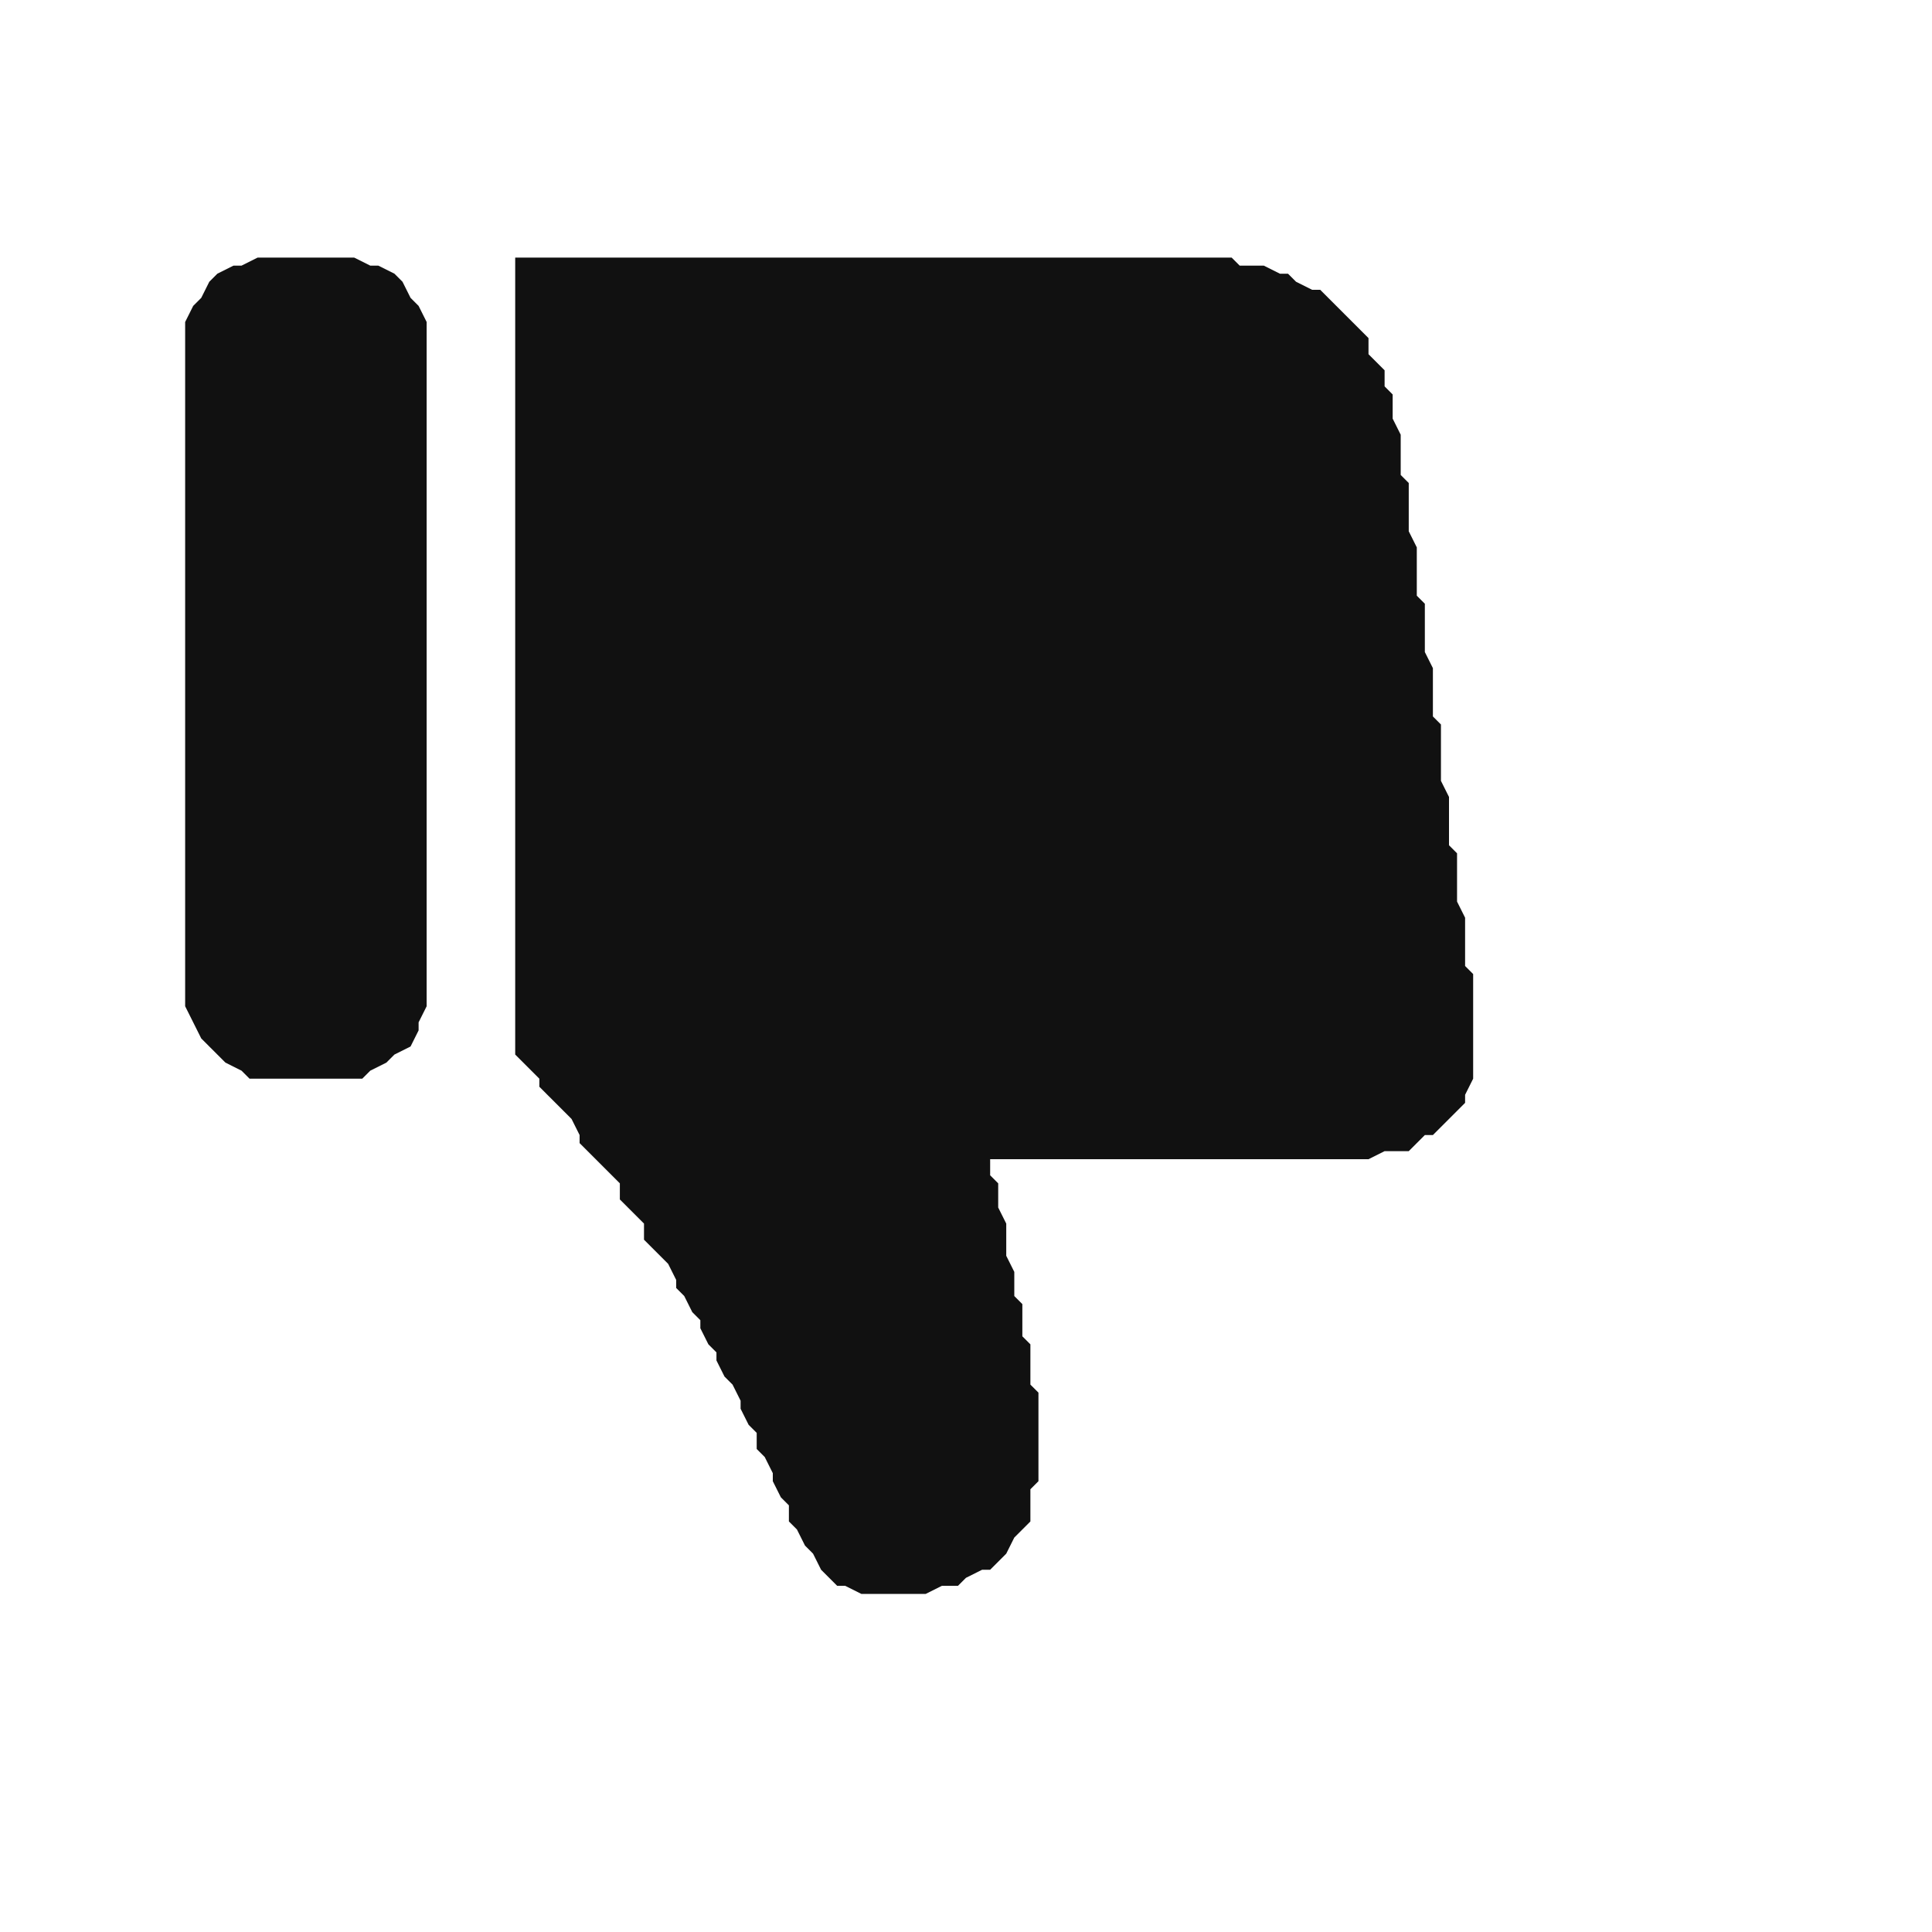
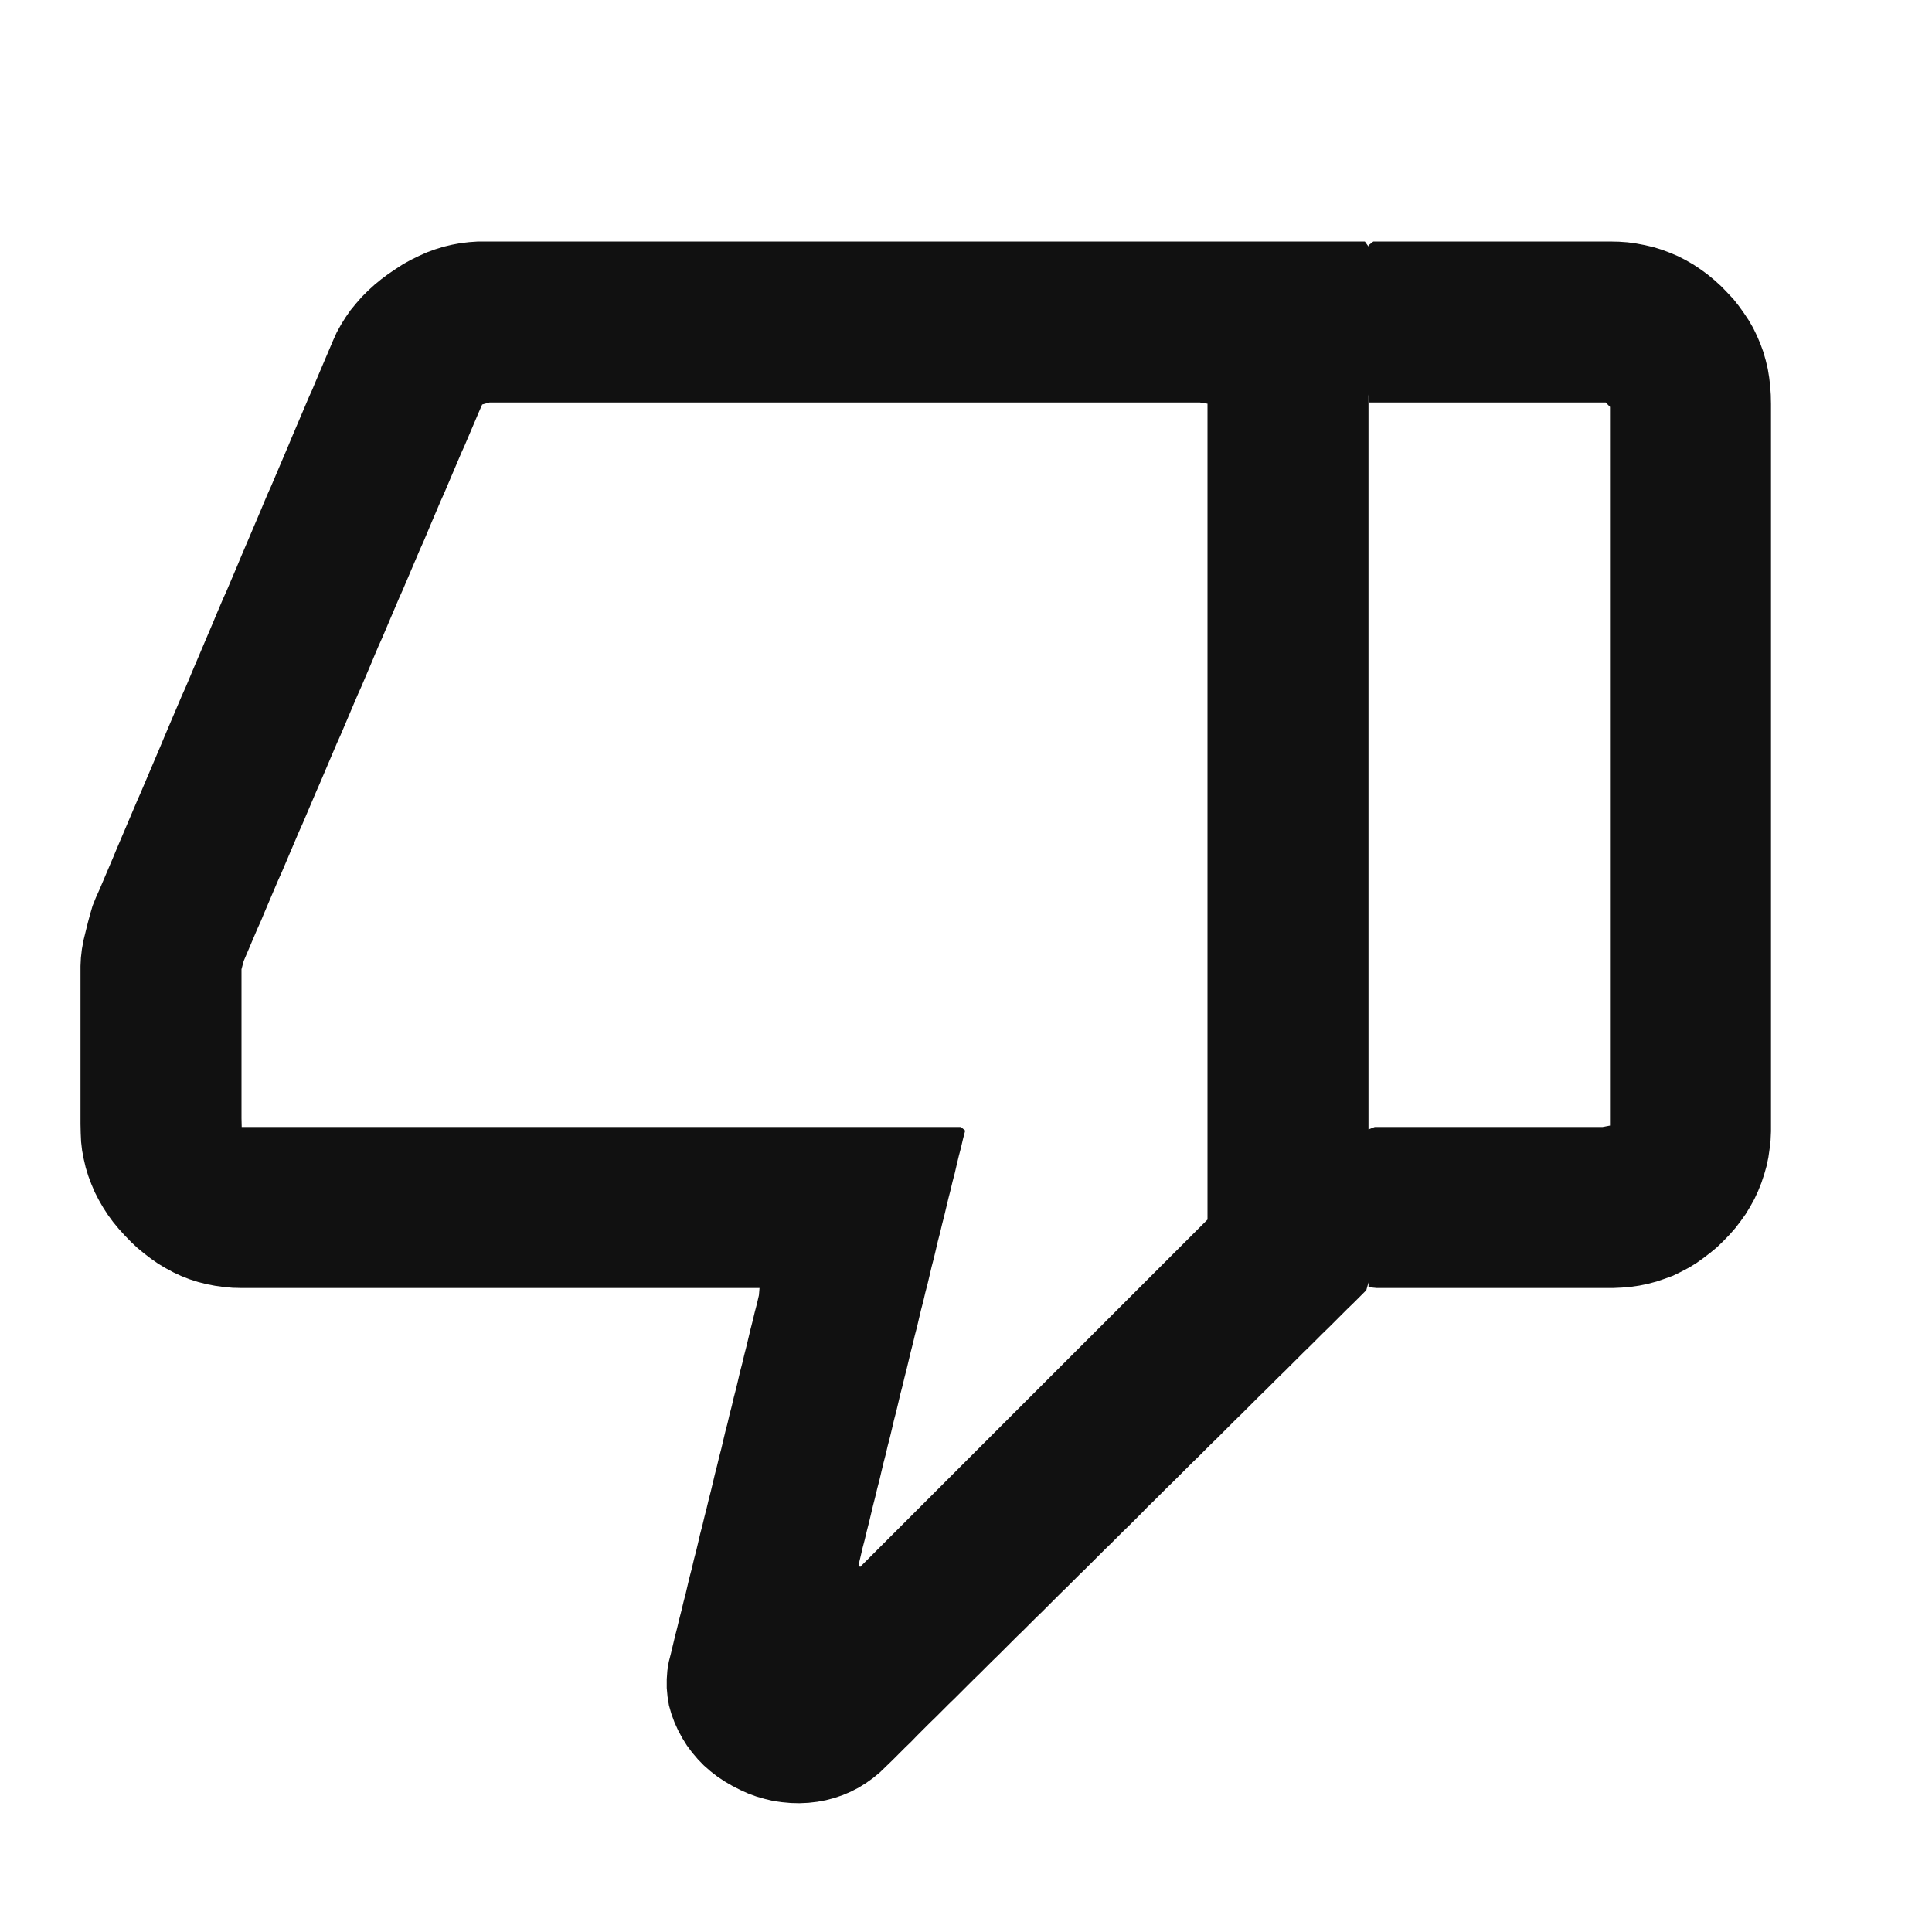
- <svg xmlns="http://www.w3.org/2000/svg" width="22.0" height="22.0" viewBox="0 0 24.0 24.0">
-   <path d="M2.3 19.7L2.3 19.6L2.3 19.4L2.3 19.3L2.3 19.1L2.3 19.0L2.3 18.8L2.3 18.7L2.3 18.5L2.3 18.4L2.3 18.2L2.3 18.1L2.3 17.9L2.3 17.8L2.3 17.6L2.3 17.5L2.3 17.3L2.3 17.2L2.3 17.0L2.3 16.9L2.3 16.7L2.3 16.6L2.3 16.4L2.3 16.3L2.3 16.1L2.3 16.0L2.3 15.8L2.3 15.7L2.3 15.5L2.3 15.4L2.3 15.2L2.3 15.1L2.3 14.9L2.3 14.8L2.3 14.6L2.3 14.5L2.3 14.3L2.3 14.2L2.3 14.0L2.3 13.9L2.3 13.7L2.3 13.6L2.3 13.4L2.3 13.3L2.3 13.1L2.3 13.0L2.3 12.8L2.3 12.7L2.3 12.5L2.3 12.4L2.3 12.2L2.3 12.1L2.3 11.9L2.3 11.8L2.3 11.6L2.3 11.5L2.4 11.3L2.5 11.1L2.6 11.0L2.7 10.9L2.8 10.8L3.0 10.7L3.1 10.6L3.3 10.6L3.4 10.6L3.6 10.6L3.7 10.6L3.9 10.6L4.0 10.6L4.2 10.6L4.3 10.6L4.5 10.6L4.6 10.7L4.8 10.8L4.9 10.9L5.1 11.0L5.2 11.2L5.2 11.3L5.3 11.5L5.3 11.6L5.3 11.8L5.3 11.9L5.3 12.1L5.3 12.2L5.3 12.4L5.3 12.5L5.3 12.7L5.3 12.8L5.3 13.0L5.3 13.1L5.3 13.3L5.3 13.4L5.3 13.6L5.3 13.7L5.3 13.9L5.3 14.0L5.3 14.2L5.3 14.3L5.3 14.5L5.3 14.6L5.3 14.8L5.3 14.9L5.3 15.1L5.3 15.2L5.3 15.4L5.3 15.5L5.3 15.7L5.3 15.8L5.3 16.0L5.3 16.1L5.3 16.3L5.3 16.4L5.3 16.6L5.3 16.7L5.3 16.9L5.3 17.0L5.3 17.2L5.3 17.3L5.3 17.5L5.3 17.6L5.3 17.8L5.3 17.9L5.3 18.1L5.3 18.2L5.3 18.4L5.3 18.5L5.3 18.7L5.3 18.8L5.3 19.0L5.3 19.1L5.3 19.3L5.3 19.4L5.3 19.6L5.3 19.7L5.3 19.9L5.3 20.0L5.2 20.2L5.1 20.3L5.0 20.5L4.9 20.6L4.7 20.7L4.6 20.7L4.4 20.8L4.2 20.8L4.1 20.8L3.9 20.8L3.8 20.8L3.6 20.8L3.5 20.8L3.3 20.8L3.2 20.8L3.0 20.7L2.9 20.7L2.7 20.6L2.6 20.5L2.5 20.3L2.4 20.2L2.3 20.0L2.3 19.9L2.3 19.7ZM6.4 10.9L6.5 10.8L6.6 10.7L6.7 10.6L6.7 10.5L6.8 10.4L6.9 10.3L7.0 10.2L7.1 10.1L7.2 9.9L7.2 9.8L7.3 9.7L7.4 9.6L7.5 9.5L7.6 9.4L7.7 9.3L7.7 9.1L7.8 9.0L7.9 8.9L8.0 8.8L8.0 8.6L8.1 8.5L8.2 8.4L8.3 8.3L8.4 8.1L8.4 8.0L8.5 7.9L8.6 7.7L8.7 7.6L8.7 7.5L8.8 7.3L8.9 7.2L8.9 7.1L9.0 6.9L9.1 6.8L9.2 6.6L9.2 6.5L9.3 6.3L9.4 6.2L9.4 6.0L9.5 5.9L9.6 5.7L9.6 5.6L9.7 5.4L9.8 5.3L9.8 5.1L9.9 5.0L10.0 4.8L10.1 4.7L10.2 4.5L10.3 4.4L10.4 4.3L10.5 4.3L10.7 4.2L10.8 4.2L11.0 4.2L11.2 4.2L11.4 4.2L11.5 4.2L11.7 4.3L11.9 4.3L12.0 4.4L12.2 4.5L12.3 4.5L12.4 4.6L12.5 4.7L12.6 4.9L12.7 5.0L12.8 5.1L12.8 5.3L12.8 5.5L12.9 5.6L12.9 5.8L12.9 6.0L12.9 6.1L12.9 6.3L12.9 6.4L12.9 6.5L12.9 6.7L12.8 6.8L12.8 7.0L12.8 7.1L12.8 7.3L12.7 7.4L12.7 7.6L12.7 7.8L12.6 7.9L12.6 8.1L12.6 8.2L12.5 8.4L12.5 8.5L12.5 8.7L12.5 8.8L12.4 9.0L12.4 9.1L12.4 9.3L12.3 9.4L12.3 9.6L12.4 9.6L12.6 9.6L12.7 9.6L12.9 9.6L13.0 9.6L13.2 9.6L13.3 9.6L13.5 9.6L13.6 9.6L13.8 9.6L13.9 9.6L14.1 9.6L14.2 9.6L14.4 9.6L14.5 9.6L14.7 9.6L14.8 9.6L15.0 9.6L15.1 9.6L15.3 9.6L15.4 9.6L15.6 9.6L15.7 9.6L15.9 9.6L16.0 9.6L16.1 9.6L16.3 9.6L16.4 9.6L16.6 9.6L16.8 9.6L17.0 9.6L17.2 9.7L17.3 9.7L17.5 9.7L17.6 9.8L17.7 9.9L17.8 9.9L17.9 10.0L18.0 10.1L18.1 10.2L18.2 10.3L18.2 10.4L18.3 10.6L18.3 10.7L18.3 10.9L18.3 11.0L18.3 11.2L18.3 11.4L18.3 11.6L18.3 11.7L18.3 11.9L18.2 12.0L18.2 12.2L18.2 12.3L18.2 12.5L18.2 12.6L18.1 12.8L18.1 12.9L18.1 13.1L18.1 13.2L18.1 13.4L18.0 13.5L18.0 13.7L18.0 13.8L18.0 14.0L18.0 14.1L17.9 14.3L17.9 14.4L17.9 14.5L17.9 14.7L17.9 14.8L17.9 15.0L17.8 15.1L17.8 15.3L17.8 15.4L17.8 15.6L17.8 15.7L17.7 15.9L17.7 16.0L17.7 16.2L17.7 16.3L17.7 16.5L17.6 16.6L17.6 16.8L17.6 16.9L17.6 17.1L17.6 17.2L17.5 17.4L17.5 17.5L17.5 17.7L17.5 17.8L17.5 18.0L17.4 18.1L17.4 18.3L17.4 18.4L17.4 18.6L17.3 18.8L17.3 18.9L17.3 19.1L17.2 19.2L17.2 19.4L17.1 19.5L17.0 19.6L17.0 19.8L16.9 19.9L16.8 20.0L16.7 20.1L16.6 20.2L16.5 20.3L16.4 20.4L16.3 20.4L16.1 20.5L16.0 20.6L15.9 20.6L15.7 20.7L15.6 20.7L15.4 20.7L15.3 20.8L15.1 20.8L14.9 20.8L14.8 20.8L14.6 20.8L14.5 20.8L14.3 20.8L14.2 20.8L14.0 20.8L13.9 20.8L13.7 20.8L13.6 20.8L13.4 20.8L13.3 20.8L13.1 20.8L13.0 20.8L12.8 20.8L12.7 20.8L12.5 20.8L12.4 20.8L12.2 20.8L12.1 20.8L11.9 20.8L11.8 20.8L11.6 20.8L11.5 20.8L11.3 20.8L11.2 20.8L11.0 20.8L10.9 20.8L10.7 20.8L10.6 20.8L10.4 20.8L10.3 20.8L10.1 20.8L10.0 20.8L9.8 20.8L9.7 20.8L9.5 20.8L9.4 20.8L9.2 20.8L9.1 20.8L8.9 20.8L8.8 20.8L8.6 20.8L8.5 20.8L8.3 20.8L8.2 20.8L8.0 20.8L7.9 20.8L7.7 20.8L7.6 20.8L7.4 20.8L7.3 20.8L7.1 20.8L7.0 20.8L6.8 20.8L6.7 20.8L6.5 20.8L6.4 20.8L6.4 20.6L6.4 20.5L6.4 20.3L6.4 20.2L6.4 20.0L6.4 19.9L6.4 19.7L6.4 19.6L6.4 19.4L6.4 19.3L6.4 19.1L6.4 19.0L6.4 18.8L6.4 18.7L6.4 18.5L6.4 18.4L6.4 18.2L6.4 18.1L6.4 17.9L6.4 17.8L6.4 17.6L6.4 17.5L6.4 17.3L6.4 17.2L6.4 17.0L6.4 16.9L6.4 16.7L6.4 16.6L6.4 16.4L6.4 16.3L6.4 16.1L6.4 16.0L6.4 15.8L6.4 15.7L6.4 15.5L6.4 15.4L6.4 15.2L6.4 15.1L6.4 14.9L6.4 14.8L6.4 14.6L6.4 14.5L6.4 14.3L6.4 14.2L6.4 14.0L6.4 13.9L6.4 13.7L6.4 13.6L6.4 13.4L6.4 13.3L6.4 13.1L6.4 13.0L6.4 12.8L6.4 12.7L6.4 12.5L6.4 12.4L6.4 12.2L6.4 12.1L6.4 11.9L6.4 11.8L6.4 11.6L6.4 11.5L6.4 11.3L6.4 11.2L6.4 11.0L6.4 10.9Z" transform="matrix(1.0 0.0 -0.0 -1.0 0.0 24.0)" fill="#111111" />
+ <svg xmlns="http://www.w3.org/2000/svg" width="22.0" height="22.0" viewBox="0 0 960.0 960.0">
+   <path d="M120.0 640.0L115.6 639.9L111.2 639.5L106.9 638.9L102.7 638.1L98.4 637.0L94.3 635.7L90.2 634.1L86.3 632.3L82.4 630.2L78.7 628.0L75.1 625.5L71.7 622.9L68.3 620.1L65.1 617.1L61.9 613.8L59.0 610.6L56.2 607.2L53.7 603.8L51.3 600.1L49.1 596.3L47.1 592.4L45.4 588.4L43.9 584.4L42.6 580.2L41.6 575.9L40.8 571.7L40.3 567.4L40.1 563.0L40.0 558.5L40.0 554.2L40.0 549.8L40.0 545.5L40.0 541.1L40.0 536.7L40.0 532.4L40.0 528.0L40.0 523.6L40.0 519.3L40.0 514.9L40.0 510.6L40.0 506.2L40.0 501.8L40.0 497.5L40.0 493.1L40.0 488.8L40.0 484.4L40.0 480.0L40.2 475.9L40.7 471.6L41.5 467.2L42.6 462.7L43.7 458.3L44.8 454.2L46.0 450.1L47.6 446.1L49.4 442.1L51.1 438.1L52.8 434.1L54.5 430.1L56.2 426.1L57.9 422.0L59.6 418.0L61.3 414.0L63.0 410.0L64.7 406.0L66.4 402.0L68.1 398.0L69.9 393.9L71.6 389.9L73.3 385.9L75.0 381.9L76.7 377.9L78.4 373.9L80.1 369.9L81.8 365.8L83.5 361.8L85.2 357.8L86.9 353.8L88.6 349.8L90.3 345.8L92.1 341.8L93.8 337.8L95.5 333.7L97.2 329.7L98.9 325.7L100.6 321.7L102.3 317.7L104.0 313.7L105.7 309.7L107.4 305.6L109.1 301.6L110.8 297.6L112.6 293.6L114.3 289.6L116.0 285.6L117.7 281.6L119.4 277.5L121.1 273.5L122.8 269.5L124.5 265.5L126.2 261.5L127.9 257.5L129.6 253.5L131.3 249.4L133.0 245.4L134.8 241.4L136.5 237.4L138.2 233.4L139.9 229.4L141.6 225.4L143.3 221.4L145.0 217.3L146.7 213.3L148.4 209.3L150.1 205.3L151.8 201.3L153.5 197.3L155.3 193.3L157.0 189.2L158.7 185.2L160.4 181.2L162.1 177.2L163.8 173.2L165.5 169.2L167.3 165.2L169.4 161.4L171.7 157.7L174.2 154.1L177.0 150.7L179.8 147.5L182.9 144.4L186.2 141.4L189.5 138.7L193.0 136.1L196.7 133.6L200.4 131.2L204.2 129.1L208.1 127.2L212.1 125.4L216.2 123.9L220.4 122.6L224.6 121.6L228.9 120.8L233.2 120.3L237.6 120.0L241.9 120.0L246.3 120.0L250.7 120.0L255.0 120.0L259.4 120.0L263.8 120.0L268.1 120.0L272.5 120.0L276.8 120.0L281.2 120.0L285.6 120.0L289.9 120.0L294.3 120.0L298.7 120.0L303.0 120.0L307.4 120.0L311.7 120.0L316.1 120.0L320.5 120.0L324.8 120.0L329.2 120.0L333.6 120.0L337.9 120.0L342.3 120.0L346.6 120.0L351.0 120.0L355.4 120.0L359.7 120.0L364.1 120.0L368.5 120.0L372.8 120.0L377.2 120.0L381.5 120.0L385.9 120.0L390.3 120.0L394.6 120.0L399.0 120.0L403.3 120.0L407.7 120.0L412.1 120.0L416.4 120.0L420.8 120.0L425.2 120.0L429.5 120.0L433.9 120.0L438.2 120.0L442.6 120.0L447.0 120.0L451.3 120.0L455.7 120.0L460.1 120.0L464.4 120.0L468.8 120.0L473.1 120.0L477.5 120.0L481.9 120.0L486.2 120.0L490.6 120.0L495.0 120.0L499.3 120.0L503.7 120.0L508.0 120.0L512.4 120.0L516.8 120.0L521.1 120.0L525.5 120.0L529.8 120.0L534.2 120.0L538.6 120.0L542.9 120.0L547.3 120.0L551.7 120.0L556.0 120.0L560.4 120.0L564.7 120.0L569.1 120.0L573.5 120.0L577.8 120.0L582.2 120.0L586.6 120.0L590.9 120.0L595.3 120.0L599.6 120.0L604.0 120.0L608.4 120.0L612.7 120.0L617.1 120.0L621.5 120.0L625.8 120.0L630.2 120.0L634.5 120.0L638.9 120.0L643.3 120.0L647.6 120.0L652.0 120.0L656.3 120.0L660.7 120.0L665.1 120.0L669.4 120.0L673.8 120.0L678.2 120.0L680.0 122.5L680.0 126.9L680.0 131.2L680.0 135.6L680.0 140.0L680.0 144.3L680.0 148.7L680.0 153.1L680.0 157.4L680.0 161.8L680.0 166.1L680.0 170.5L680.0 174.9L680.0 179.2L680.0 183.6L680.0 188.0L680.0 192.3L680.0 196.7L680.0 201.0L680.0 205.4L680.0 209.8L680.0 214.1L680.0 218.5L680.0 222.8L680.0 227.2L680.0 231.6L680.0 235.9L680.0 240.3L680.0 244.7L680.0 249.0L680.0 253.4L680.0 257.7L680.0 262.1L680.0 266.5L680.0 270.8L680.0 275.2L680.0 279.6L680.0 283.9L680.0 288.3L680.0 292.6L680.0 297.0L680.0 301.4L680.0 305.7L680.0 310.1L680.0 314.5L680.0 318.8L680.0 323.2L680.0 327.5L680.0 331.9L680.0 336.3L680.0 340.6L680.0 345.0L680.0 349.3L680.0 353.7L680.0 358.1L680.0 362.4L680.0 366.8L680.0 371.2L680.0 375.5L680.0 379.9L680.0 384.2L680.0 388.6L680.0 393.0L680.0 397.3L680.0 401.7L680.0 406.1L680.0 410.4L680.0 414.8L680.0 419.1L680.0 423.5L680.0 427.9L680.0 432.2L680.0 436.6L680.0 441.0L680.0 445.3L680.0 449.7L680.0 454.0L680.0 458.4L680.0 462.8L680.0 467.1L680.0 471.5L680.0 475.9L680.0 480.2L680.0 484.6L680.0 488.9L680.0 493.3L680.0 497.7L680.0 502.0L680.0 506.4L680.0 510.7L680.0 515.1L680.0 519.5L680.0 523.8L680.0 528.2L680.0 532.6L680.0 536.9L680.0 541.3L680.0 545.6L680.0 550.0L680.0 554.4L680.0 558.7L680.0 563.1L680.0 567.5L680.0 571.8L680.0 576.2L680.0 580.5L680.0 584.9L680.0 589.3L680.0 593.6L680.0 598.0L680.0 602.4L680.0 606.7L680.0 611.1L680.0 615.4L680.0 619.8L680.0 624.2L680.0 628.5L680.0 632.9L680.0 637.2L678.9 641.1L675.8 644.2L672.7 647.3L669.6 650.3L666.5 653.4L663.4 656.5L660.3 659.6L657.2 662.6L654.1 665.7L651.0 668.8L647.9 671.8L644.8 674.9L641.7 678.0L638.6 681.1L635.5 684.1L632.4 687.2L629.3 690.3L626.2 693.3L623.1 696.4L620.0 699.5L616.9 702.6L613.8 705.6L610.7 708.7L607.6 711.8L604.5 714.9L601.4 717.9L598.3 721.0L595.2 724.1L592.1 727.1L589.0 730.2L585.9 733.3L582.8 736.4L579.7 739.4L576.6 742.5L573.5 745.6L570.4 748.6L567.4 751.7L564.3 754.8L561.2 757.9L558.1 760.9L555.0 764.0L551.9 767.1L548.8 770.1L545.7 773.2L542.6 776.3L539.5 779.4L536.4 782.4L533.3 785.5L530.2 788.6L527.1 791.6L524.0 794.7L520.9 797.8L517.8 800.9L514.7 803.9L511.6 807.0L508.5 810.1L505.4 813.1L502.3 816.2L499.2 819.3L496.1 822.4L493.0 825.4L489.9 828.5L486.8 831.6L483.7 834.6L480.6 837.7L477.5 840.8L474.4 843.9L471.3 846.9L468.2 850.0L465.1 853.1L462.0 856.1L458.9 859.2L455.8 862.3L452.8 865.4L449.7 868.4L446.6 871.5L443.5 874.6L440.4 877.6L437.2 880.7L433.8 883.5L430.3 886.0L426.6 888.3L422.7 890.3L418.7 892.0L414.6 893.4L410.4 894.5L406.1 895.3L401.7 895.8L397.3 896.0L393.0 895.9L388.6 895.5L384.3 894.9L380.1 893.9L375.9 892.7L371.8 891.2L367.8 889.4L363.9 887.4L360.1 885.2L356.5 882.8L353.0 880.1L349.7 877.2L346.7 874.1L343.9 870.8L341.3 867.3L339.0 863.6L336.9 859.7L335.1 855.7L333.6 851.6L332.4 847.4L331.7 843.1L331.3 838.8L331.3 834.4L331.6 830.1L332.3 825.8L333.4 821.5L334.4 817.3L335.4 813.1L336.5 808.8L337.5 804.6L338.6 800.3L339.6 796.1L340.7 791.9L341.7 787.6L342.7 783.4L343.8 779.2L344.8 774.9L345.9 770.7L346.9 766.5L347.9 762.2L349.0 758.0L350.0 753.8L351.1 749.5L352.1 745.3L353.2 741.0L354.2 736.8L355.2 732.6L356.3 728.3L357.3 724.1L358.4 719.9L359.4 715.6L360.4 711.4L361.5 707.2L362.5 702.9L363.6 698.7L364.6 694.4L365.7 690.2L366.7 686.0L367.7 681.7L368.8 677.5L369.8 673.3L370.9 669.0L371.9 664.8L372.9 660.6L374.0 656.3L375.0 652.1L376.1 647.9L377.1 643.6L377.4 640.0L373.0 640.0L368.6 640.0L364.3 640.0L359.9 640.0L355.6 640.0L351.2 640.0L346.8 640.0L342.5 640.0L338.1 640.0L333.7 640.0L329.4 640.0L325.0 640.0L320.7 640.0L316.3 640.0L311.9 640.0L307.6 640.0L303.2 640.0L298.8 640.0L294.5 640.0L290.1 640.0L285.8 640.0L281.4 640.0L277.0 640.0L272.7 640.0L268.3 640.0L263.9 640.0L259.6 640.0L255.2 640.0L250.9 640.0L246.5 640.0L242.1 640.0L237.8 640.0L233.4 640.0L229.1 640.0L224.7 640.0L220.3 640.0L216.0 640.0L211.6 640.0L207.2 640.0L202.9 640.0L198.5 640.0L194.2 640.0L189.8 640.0L185.4 640.0L181.1 640.0L176.7 640.0L172.3 640.0L168.0 640.0L163.6 640.0L159.3 640.0L154.9 640.0L150.5 640.0L146.2 640.0L141.8 640.0L137.4 640.0L133.1 640.0L128.7 640.0L124.4 640.0L120.0 640.0ZM600.0 606.0L600.0 601.6L600.0 597.3L600.0 592.9L600.0 588.6L600.0 584.2L600.0 579.8L600.0 575.5L600.0 571.1L600.0 566.8L600.0 562.4L600.0 558.1L600.0 553.7L600.0 549.3L600.0 545.0L600.0 540.6L600.0 536.3L600.0 531.9L600.0 527.5L600.0 523.2L600.0 518.8L600.0 514.5L600.0 510.1L600.0 505.7L600.0 501.4L600.0 497.0L600.0 492.7L600.0 488.3L600.0 484.0L600.0 479.6L600.0 475.2L600.0 470.9L600.0 466.5L600.0 462.2L600.0 457.8L600.0 453.4L600.0 449.1L600.0 444.7L600.0 440.4L600.0 436.0L600.0 431.6L600.0 427.3L600.0 422.9L600.0 418.6L600.0 414.2L600.0 409.9L600.0 405.5L600.0 401.1L600.0 396.8L600.0 392.4L600.0 388.1L600.0 383.7L600.0 379.3L600.0 375.0L600.0 370.6L600.0 366.3L600.0 361.9L600.0 357.6L600.0 353.2L600.0 348.8L600.0 344.5L600.0 340.1L600.0 335.8L600.0 331.4L600.0 327.0L600.0 322.7L600.0 318.3L600.0 314.0L600.0 309.6L600.0 305.2L600.0 300.9L600.0 296.5L600.0 292.2L600.0 287.8L600.0 283.5L600.0 279.1L600.0 274.7L600.0 270.4L600.0 266.0L600.0 261.7L600.0 257.3L600.0 252.9L600.0 248.6L600.0 244.2L600.0 239.9L600.0 235.5L600.0 231.1L600.0 226.8L600.0 222.4L600.0 218.1L600.0 213.7L600.0 209.4L600.0 205.0L600.0 200.6L596.3 200.0L591.9 200.0L587.6 200.0L583.2 200.0L578.8 200.0L574.5 200.0L570.1 200.0L565.8 200.0L561.4 200.0L557.0 200.0L552.7 200.0L548.3 200.0L544.0 200.0L539.6 200.0L535.3 200.0L530.9 200.0L526.5 200.0L522.2 200.0L517.8 200.0L513.5 200.0L509.1 200.0L504.7 200.0L500.4 200.0L496.0 200.0L491.7 200.0L487.3 200.0L482.9 200.0L478.6 200.0L474.2 200.0L469.9 200.0L465.5 200.0L461.2 200.0L456.8 200.0L452.4 200.0L448.1 200.0L443.7 200.0L439.4 200.0L435.0 200.0L430.6 200.0L426.3 200.0L421.9 200.0L417.6 200.0L413.2 200.0L408.9 200.0L404.5 200.0L400.1 200.0L395.8 200.0L391.4 200.0L387.1 200.0L382.7 200.0L378.3 200.0L374.0 200.0L369.6 200.0L365.3 200.0L360.9 200.0L356.5 200.0L352.2 200.0L347.8 200.0L343.5 200.0L339.1 200.0L334.8 200.0L330.4 200.0L326.0 200.0L321.7 200.0L317.3 200.0L313.0 200.0L308.6 200.0L304.2 200.0L299.9 200.0L295.5 200.0L291.2 200.0L286.8 200.0L282.4 200.0L278.1 200.0L273.7 200.0L269.4 200.0L265.0 200.0L260.7 200.0L256.3 200.0L251.9 200.0L247.6 200.0L243.2 200.0L239.6 201.0L237.8 205.1L236.1 209.1L234.4 213.1L232.7 217.1L231.0 221.1L229.2 225.1L227.5 229.1L225.8 233.1L224.1 237.1L222.4 241.1L220.7 245.1L218.9 249.1L217.2 253.1L215.5 257.1L213.8 261.1L212.1 265.2L210.4 269.2L208.6 273.2L206.9 277.2L205.2 281.2L203.5 285.2L201.8 289.2L200.1 293.2L198.3 297.2L196.6 301.2L194.9 305.2L193.2 309.2L191.5 313.2L189.8 317.2L188.0 321.2L186.3 325.2L184.6 329.3L182.9 333.3L181.2 337.3L179.5 341.3L177.7 345.3L176.0 349.3L174.3 353.3L172.6 357.3L170.9 361.3L169.2 365.3L167.4 369.3L165.7 373.3L164.0 377.3L162.3 381.3L160.6 385.3L158.9 389.3L157.1 393.4L155.4 397.4L153.7 401.4L152.0 405.4L150.3 409.4L148.5 413.4L146.8 417.4L145.1 421.4L143.4 425.4L141.7 429.4L140.0 433.4L138.2 437.4L136.5 441.4L134.8 445.4L133.1 449.4L131.4 453.4L129.7 457.5L127.9 461.5L126.2 465.5L124.5 469.5L122.8 473.5L121.1 477.5L120.0 481.6L120.0 486.0L120.0 490.3L120.0 494.7L120.0 499.1L120.0 503.4L120.0 507.8L120.0 512.1L120.0 516.5L120.0 520.9L120.0 525.2L120.0 529.6L120.0 533.9L120.0 538.3L120.0 542.6L120.0 547.0L120.0 551.4L120.0 555.7L120.1 560.0L124.4 560.0L128.8 560.0L133.2 560.0L137.5 560.0L141.9 560.0L146.2 560.0L150.6 560.0L155.0 560.0L159.3 560.0L163.7 560.0L168.0 560.0L172.4 560.0L176.7 560.0L181.1 560.0L185.5 560.0L189.8 560.0L194.2 560.0L198.5 560.0L202.9 560.0L207.3 560.0L211.6 560.0L216.0 560.0L220.3 560.0L224.7 560.0L229.0 560.0L233.4 560.0L237.8 560.0L242.1 560.0L246.5 560.0L250.8 560.0L255.2 560.0L259.6 560.0L263.9 560.0L268.3 560.0L272.6 560.0L277.0 560.0L281.4 560.0L285.7 560.0L290.1 560.0L294.4 560.0L298.8 560.0L303.1 560.0L307.5 560.0L311.9 560.0L316.2 560.0L320.6 560.0L324.9 560.0L329.3 560.0L333.7 560.0L338.0 560.0L342.4 560.0L346.7 560.0L351.1 560.0L355.5 560.0L359.8 560.0L364.2 560.0L368.5 560.0L372.9 560.0L377.2 560.0L381.6 560.0L386.0 560.0L390.3 560.0L394.7 560.0L399.0 560.0L403.4 560.0L407.8 560.0L412.1 560.0L416.5 560.0L420.8 560.0L425.2 560.0L429.6 560.0L433.9 560.0L438.3 560.0L442.6 560.0L447.0 560.0L451.3 560.0L455.7 560.0L460.1 560.0L464.4 560.0L468.8 560.0L473.1 560.0L477.5 560.0L479.6 561.8L478.5 566.0L477.5 570.3L476.4 574.5L475.4 578.7L474.4 583.0L473.3 587.2L472.3 591.4L471.2 595.7L470.2 599.9L469.2 604.1L468.1 608.4L467.1 612.6L466.0 616.8L465.0 621.1L464.0 625.3L462.9 629.5L461.9 633.8L460.9 638.0L459.8 642.2L458.8 646.5L457.7 650.7L456.7 654.9L455.7 659.2L454.6 663.4L453.6 667.6L452.5 671.9L451.5 676.1L450.5 680.3L449.4 684.6L448.4 688.8L447.3 693.0L446.3 697.3L445.3 701.5L444.2 705.7L443.2 710.0L442.2 714.2L441.1 718.4L440.1 722.7L439.0 726.9L438.0 731.1L437.0 735.4L435.9 739.6L434.9 743.8L433.8 748.1L432.8 752.3L431.8 756.5L430.7 760.8L429.7 765.0L428.6 769.2L427.6 773.5L426.6 777.7L427.4 778.6L430.5 775.5L433.6 772.4L436.6 769.4L439.7 766.3L442.8 763.2L445.9 760.1L449.0 757.0L452.1 753.9L455.1 750.9L458.2 747.8L461.3 744.7L464.4 741.6L467.5 738.5L470.6 735.4L473.6 732.4L476.7 729.3L479.8 726.2L482.9 723.1L486.0 720.0L489.0 717.0L492.1 713.9L495.2 710.8L498.3 707.7L501.4 704.6L504.5 701.5L507.5 698.5L510.6 695.4L513.7 692.3L516.8 689.2L519.9 686.1L522.9 683.1L526.0 680.0L529.1 676.9L532.2 673.8L535.3 670.7L538.4 667.6L541.4 664.6L544.5 661.5L547.6 658.4L550.7 655.3L553.8 652.2L556.9 649.1L559.9 646.1L563.0 643.0L566.1 639.9L569.2 636.8L572.3 633.7L575.3 630.7L578.4 627.6L581.5 624.5L584.6 621.4L587.7 618.3L590.8 615.2L593.8 612.2L596.9 609.1L600.0 606.0ZM800.0 120.0L804.5 120.1L808.8 120.4L813.1 121.0L817.3 121.8L821.6 122.8L825.8 124.1L829.8 125.6L833.8 127.3L837.7 129.3L841.5 131.5L845.1 133.9L848.5 136.4L851.9 139.2L855.2 142.2L858.3 145.4L861.3 148.6L864.0 152.0L866.5 155.5L868.9 159.1L871.1 162.9L873.0 166.8L874.7 170.8L876.2 174.9L877.4 179.1L878.4 183.3L879.1 187.6L879.6 191.9L879.9 196.2L880.0 200.7L880.0 205.0L880.0 209.4L880.0 213.7L880.0 218.1L880.0 222.5L880.0 226.8L880.0 231.2L880.0 235.5L880.0 239.9L880.0 244.2L880.0 248.6L880.0 252.9L880.0 257.3L880.0 261.7L880.0 266.0L880.0 270.4L880.0 274.7L880.0 279.1L880.0 283.4L880.0 287.8L880.0 292.1L880.0 296.5L880.0 300.8L880.0 305.2L880.0 309.6L880.0 313.9L880.0 318.3L880.0 322.6L880.0 327.0L880.0 331.3L880.0 335.7L880.0 340.0L880.0 344.4L880.0 348.7L880.0 353.1L880.0 357.5L880.0 361.8L880.0 366.2L880.0 370.5L880.0 374.9L880.0 379.2L880.0 383.6L880.0 387.9L880.0 392.3L880.0 396.6L880.0 401.0L880.0 405.4L880.0 409.7L880.0 414.1L880.0 418.4L880.0 422.8L880.0 427.1L880.0 431.5L880.0 435.8L880.0 440.2L880.0 444.5L880.0 448.9L880.0 453.3L880.0 457.6L880.0 462.0L880.0 466.3L880.0 470.7L880.0 475.0L880.0 479.4L880.0 483.7L880.0 488.1L880.0 492.4L880.0 496.8L880.0 501.2L880.0 505.5L880.0 509.9L880.0 514.2L880.0 518.6L880.0 522.9L880.0 527.3L880.0 531.6L880.0 536.0L880.0 540.3L880.0 544.7L880.0 549.1L880.0 553.4L880.0 557.8L880.0 562.2L879.8 566.6L879.3 570.9L878.7 575.1L877.8 579.4L876.6 583.6L875.2 587.8L873.6 591.8L871.8 595.7L869.7 599.5L867.4 603.3L864.9 606.8L862.3 610.2L859.4 613.5L856.3 616.7L853.1 619.8L849.7 622.6L846.3 625.2L842.8 627.7L839.0 630.0L835.2 632.0L831.3 633.9L827.2 635.4L823.1 636.8L818.9 637.9L814.6 638.8L810.4 639.4L806.0 639.8L801.6 640.0L797.2 640.0L792.8 640.0L788.5 640.0L784.1 640.0L779.8 640.0L775.4 640.0L771.1 640.0L766.7 640.0L762.4 640.0L758.0 640.0L753.7 640.0L749.3 640.0L744.9 640.0L740.6 640.0L736.2 640.0L731.9 640.0L727.5 640.0L723.2 640.0L718.8 640.0L714.5 640.0L710.1 640.0L705.8 640.0L701.4 640.0L697.0 640.0L692.7 640.0L688.3 640.0L684.0 640.0L680.0 639.6L680.0 635.3L680.0 630.9L680.0 626.6L680.0 622.2L680.0 617.9L680.0 613.5L680.0 609.1L680.0 604.8L680.0 600.4L680.0 596.1L680.0 591.7L680.0 587.4L680.0 583.0L680.0 578.7L680.0 574.3L680.0 570.0L680.0 565.6L680.0 561.2L683.1 560.0L687.5 560.0L691.8 560.0L696.2 560.0L700.5 560.0L704.9 560.0L709.2 560.0L713.6 560.0L717.9 560.0L722.3 560.0L726.7 560.0L731.0 560.0L735.4 560.0L739.7 560.0L744.1 560.0L748.4 560.0L752.8 560.0L757.1 560.0L761.5 560.0L765.8 560.0L770.2 560.0L774.6 560.0L778.9 560.0L783.3 560.0L787.6 560.0L792.0 560.0L796.3 560.0L800.0 559.3L800.0 555.0L800.0 550.6L800.0 546.3L800.0 541.9L800.0 537.5L800.0 533.2L800.0 528.8L800.0 524.5L800.0 520.1L800.0 515.8L800.0 511.4L800.0 507.1L800.0 502.7L800.0 498.3L800.0 494.0L800.0 489.6L800.0 485.3L800.0 480.9L800.0 476.6L800.0 472.2L800.0 467.9L800.0 463.5L800.0 459.2L800.0 454.8L800.0 450.4L800.0 446.1L800.0 441.7L800.0 437.4L800.0 433.0L800.0 428.7L800.0 424.3L800.0 420.0L800.0 415.6L800.0 411.3L800.0 406.9L800.0 402.5L800.0 398.2L800.0 393.8L800.0 389.5L800.0 385.1L800.0 380.8L800.0 376.4L800.0 372.1L800.0 367.7L800.0 363.4L800.0 359.0L800.0 354.6L800.0 350.3L800.0 345.9L800.0 341.6L800.0 337.2L800.0 332.9L800.0 328.5L800.0 324.2L800.0 319.8L800.0 315.5L800.0 311.1L800.0 306.7L800.0 302.4L800.0 298.0L800.0 293.7L800.0 289.3L800.0 285.0L800.0 280.6L800.0 276.3L800.0 271.9L800.0 267.6L800.0 263.2L800.0 258.8L800.0 254.5L800.0 250.1L800.0 245.8L800.0 241.4L800.0 237.1L800.0 232.7L800.0 228.4L800.0 224.0L800.0 219.7L800.0 215.3L800.0 210.9L800.0 206.6L800.0 202.2L797.9 200.0L793.5 200.0L789.2 200.0L784.8 200.0L780.5 200.0L776.1 200.0L771.8 200.0L767.4 200.0L763.0 200.0L758.7 200.0L754.3 200.0L750.0 200.0L745.6 200.0L741.3 200.0L736.9 200.0L732.6 200.0L728.2 200.0L723.9 200.0L719.5 200.0L715.1 200.0L710.8 200.0L706.4 200.0L702.1 200.0L697.7 200.0L693.4 200.0L689.0 200.0L684.7 200.0L680.3 200.0L680.0 196.0L680.0 191.6L680.0 187.2L680.0 182.9L680.0 178.5L680.0 174.2L680.0 169.8L680.0 165.5L680.0 161.1L680.0 156.8L680.0 152.4L680.0 148.1L680.0 143.7L680.0 139.3L680.0 135.0L680.0 130.6L680.0 126.3L680.0 121.9L682.4 120.0L686.8 120.0L691.1 120.0L695.5 120.0L699.8 120.0L704.2 120.0L708.6 120.0L712.9 120.0L717.3 120.0L721.6 120.0L726.0 120.0L730.3 120.0L734.7 120.0L739.0 120.0L743.4 120.0L747.7 120.0L752.1 120.0L756.5 120.0L760.8 120.0L765.2 120.0L769.5 120.0L773.9 120.0L778.2 120.0L782.6 120.0L786.9 120.0L791.3 120.0L795.6 120.0L800.0 120.0ZM600.0 200.0L600.0 204.3L600.0 208.7L600.0 213.0L600.0 217.4L600.0 221.7L600.0 226.1L600.0 230.4L600.0 234.7L600.0 239.1L600.0 243.4L600.0 247.8L600.0 252.1L600.0 256.4L600.0 260.8L600.0 265.1L600.0 269.5L600.0 273.8L600.0 278.2L600.0 282.5L600.0 286.8L600.0 291.2L600.0 295.5L600.0 299.9L600.0 304.2L600.0 308.6L600.0 312.9L600.0 317.2L600.0 321.6L600.0 325.9L600.0 330.3L600.0 334.6L600.0 339.0L600.0 343.3L600.0 347.6L600.0 352.0L600.0 356.3L600.0 360.7L600.0 365.0L600.0 369.3L600.0 373.7L600.0 378.0L600.0 382.4L600.0 386.7L600.0 391.1L600.0 395.4L600.0 399.7L600.0 404.1L600.0 408.4L600.0 412.8L600.0 417.1L600.0 421.5L600.0 425.8L600.0 430.1L600.0 434.5L600.0 438.8L600.0 443.2L600.0 447.5L600.0 451.9L600.0 456.2L600.0 460.5L600.0 464.9L600.0 469.2L600.0 473.6L600.0 477.9L600.0 482.2L600.0 486.6L600.0 490.9L600.0 495.3L600.0 499.6L600.0 504.0L600.0 508.3L600.0 512.6L600.0 517.0L600.0 521.3L600.0 525.7L600.0 530.0L600.0 534.4L600.0 538.7L600.0 543.0L600.0 547.4L600.0 551.7L600.0 556.1L600.0 560.4L600.0 564.7L600.0 569.1L600.0 573.4L600.0 577.8L600.0 582.1L600.0 586.5L600.0 590.8L600.0 595.1L600.0 599.5L600.0 603.8L600.0 603.8L600.0 599.5L600.0 595.1L600.0 590.8L600.0 586.5L600.0 582.1L600.0 577.8L600.0 573.4L600.0 569.1L600.0 564.7L600.0 560.4L600.0 556.1L600.0 551.7L600.0 547.4L600.0 543.0L600.0 538.7L600.0 534.4L600.0 530.0L600.0 525.7L600.0 521.3L600.0 517.0L600.0 512.6L600.0 508.3L600.0 504.0L600.0 499.6L600.0 495.3L600.0 490.9L600.0 486.6L600.0 482.2L600.0 477.9L600.0 473.6L600.0 469.2L600.0 464.9L600.0 460.5L600.0 456.2L600.0 451.9L600.0 447.5L600.0 443.2L600.0 438.8L600.0 434.5L600.0 430.1L600.0 425.8L600.0 421.5L600.0 417.1L600.0 412.8L600.0 408.4L600.0 404.1L600.0 399.7L600.0 395.4L600.0 391.1L600.0 386.7L600.0 382.4L600.0 378.0L600.0 373.7L600.0 369.3L600.0 365.0L600.0 360.7L600.0 356.3L600.0 352.0L600.0 347.6L600.0 343.3L600.0 339.0L600.0 334.6L600.0 330.3L600.0 325.9L600.0 321.6L600.0 317.2L600.0 312.9L600.0 308.6L600.0 304.2L600.0 299.9L600.0 295.5L600.0 291.2L600.0 286.8L600.0 282.5L600.0 278.2L600.0 273.8L600.0 269.5L600.0 265.1L600.0 260.8L600.0 256.4L600.0 252.1L600.0 247.8L600.0 243.4L600.0 239.1L600.0 234.7L600.0 230.4L600.0 226.1L600.0 221.7L600.0 217.4L600.0 213.0L600.0 208.7L600.0 204.3L600.0 200.0Z" fill="#111111" />
</svg>
